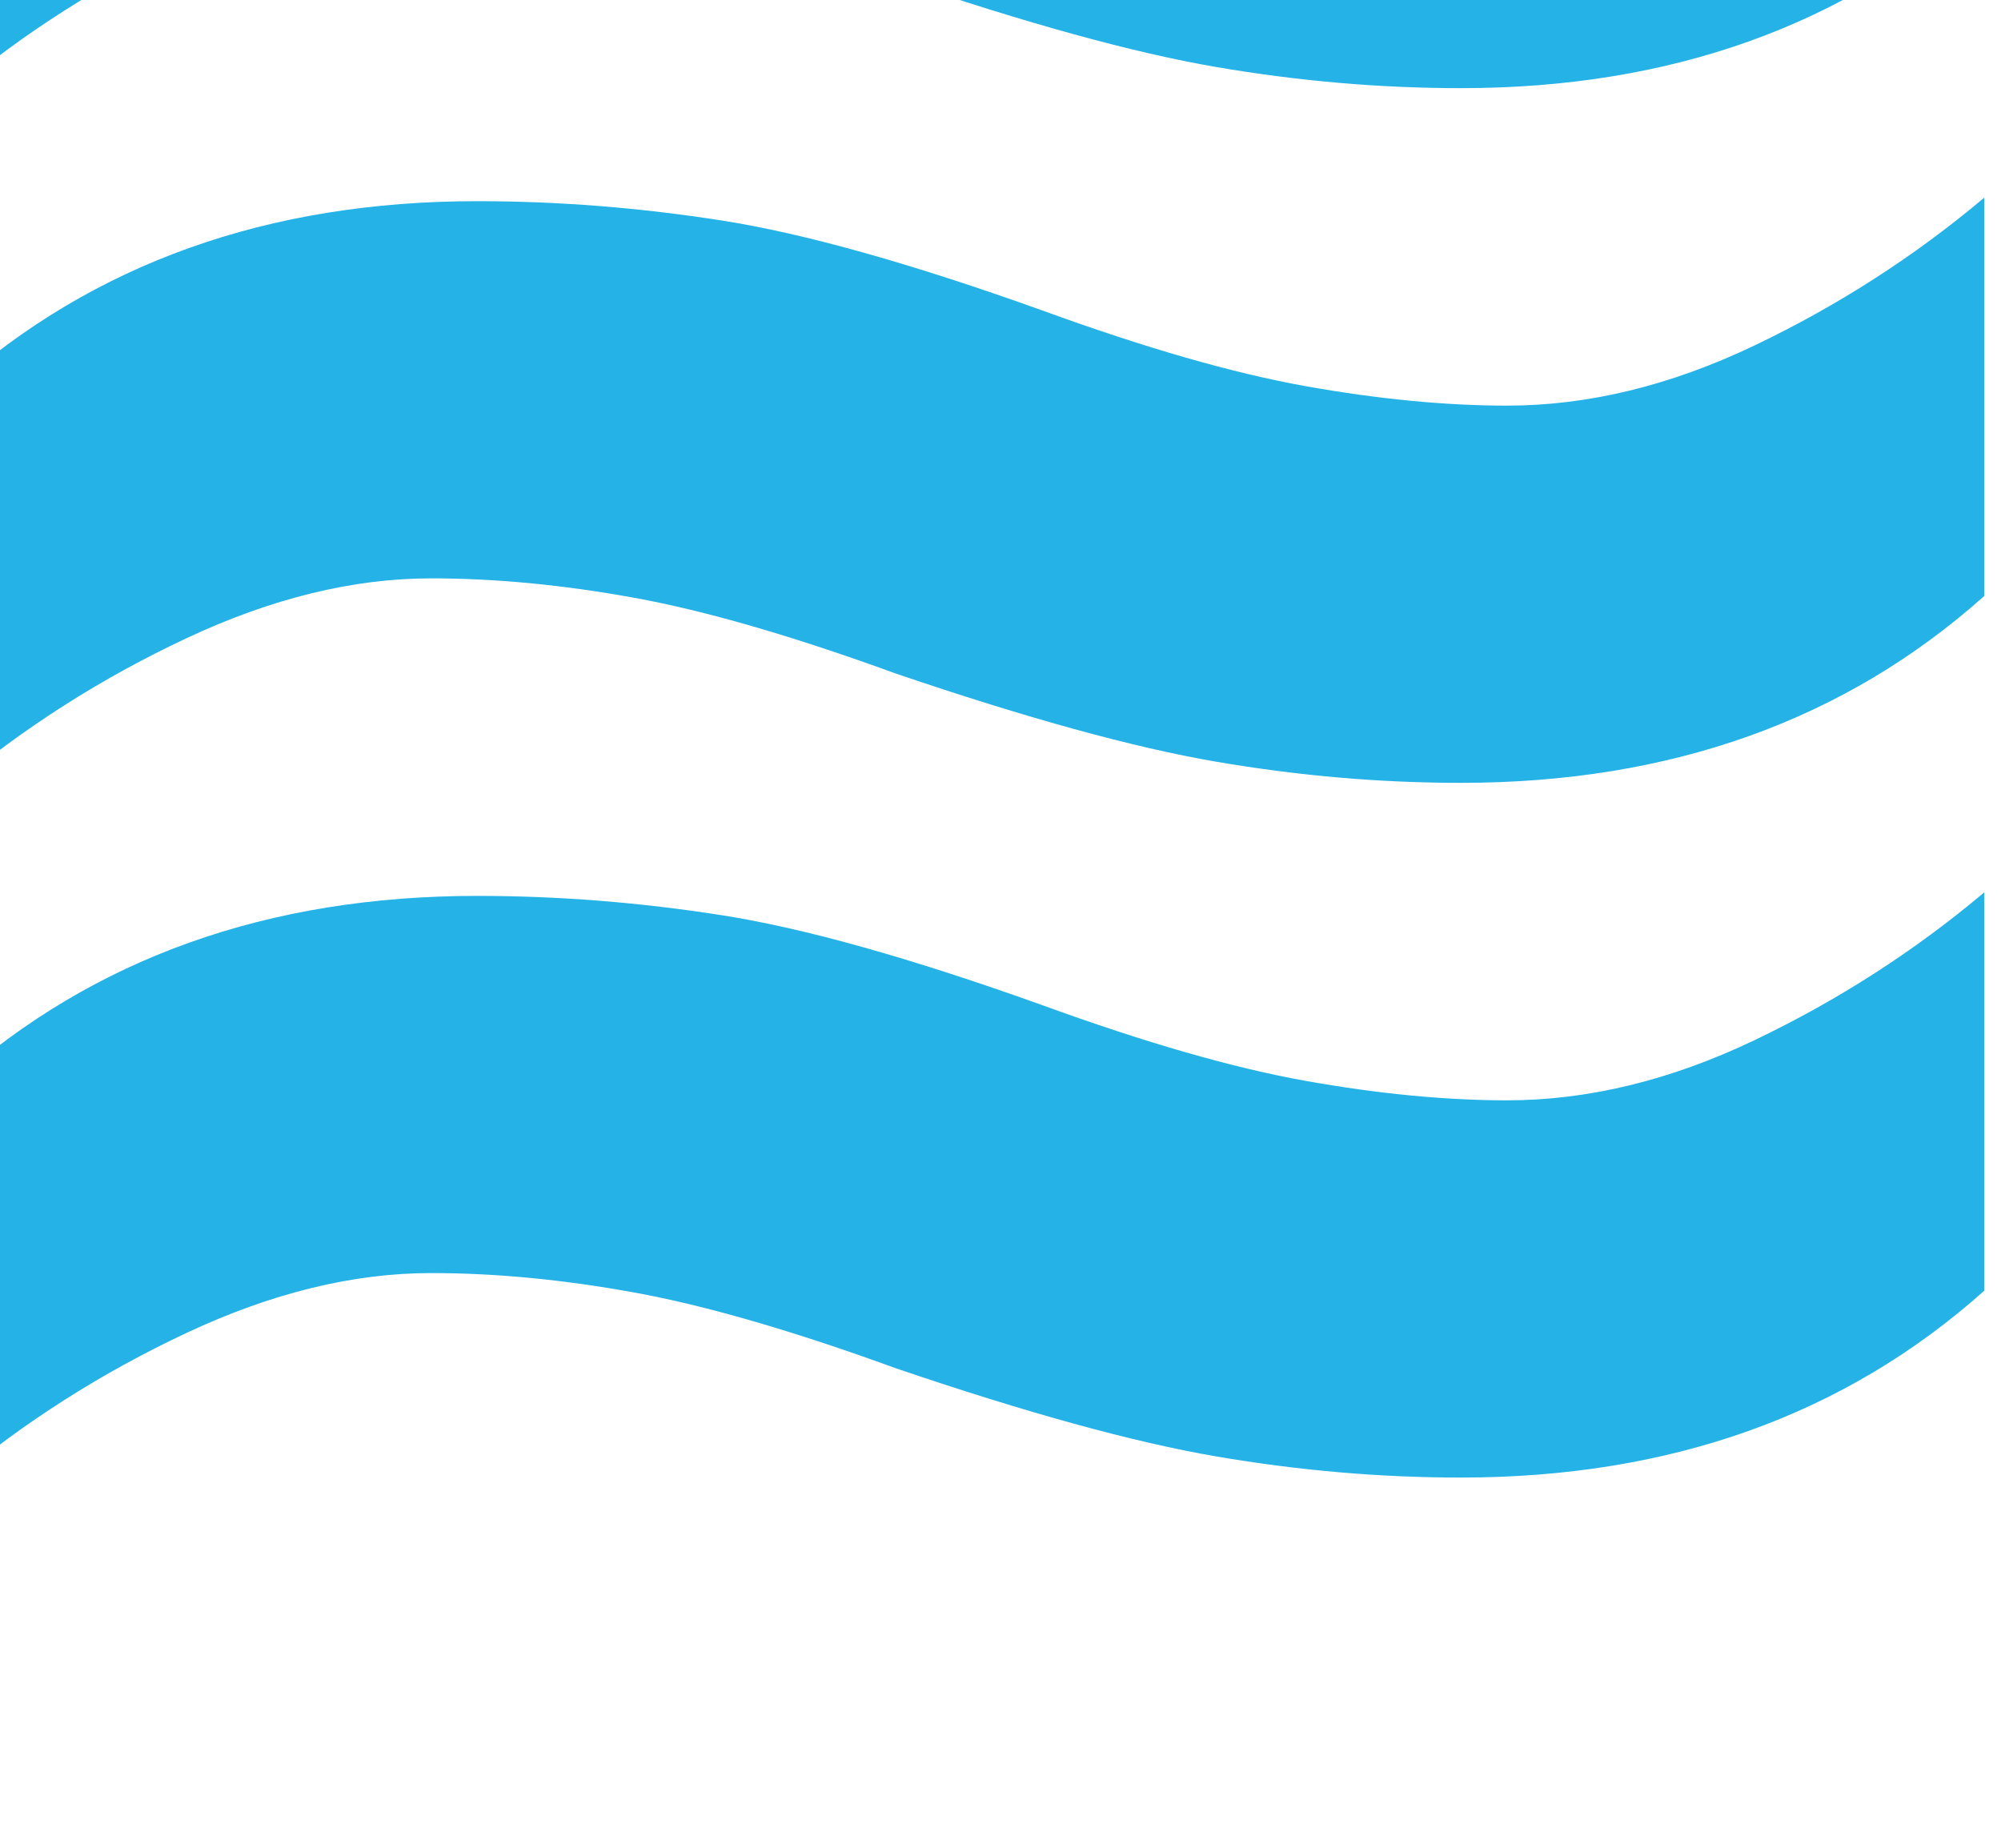
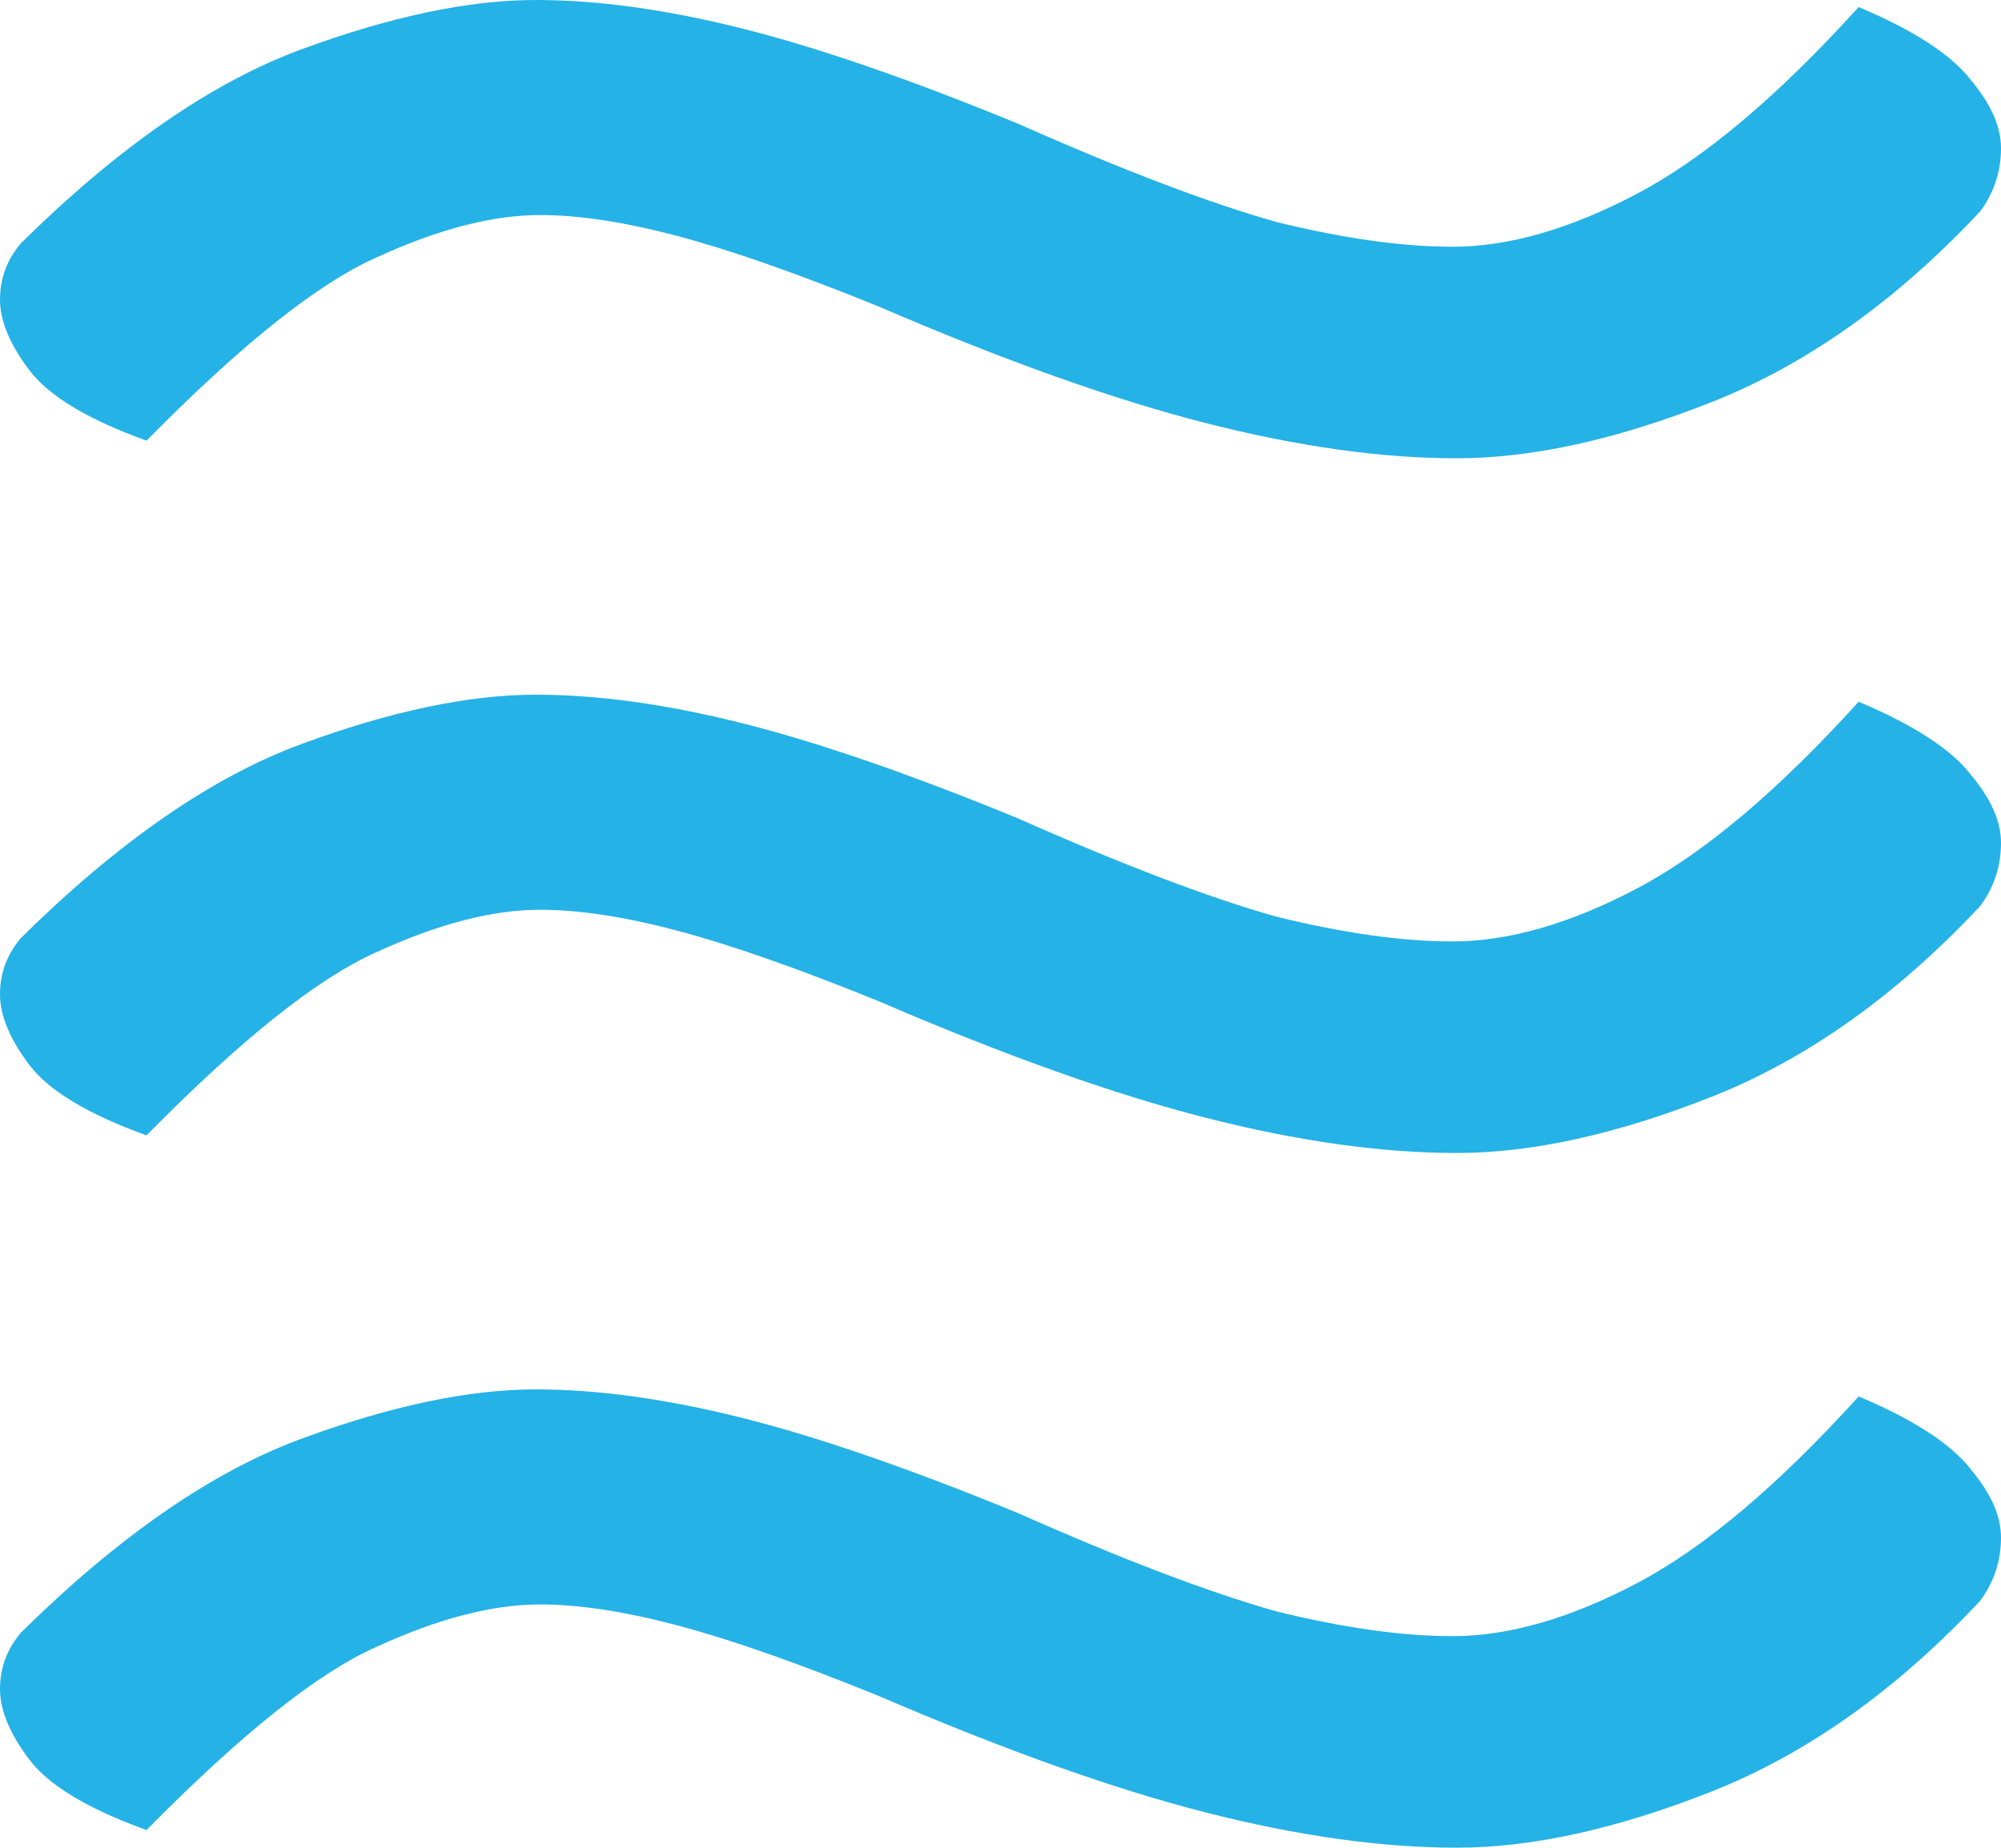
<svg xmlns="http://www.w3.org/2000/svg" width="190.934mm" height="176.316mm" viewBox="0 0 676.539 624.742" id="svg2" version="1.1">
  <defs id="defs4" />
  <g id="layer1" transform="translate(1350.701,-335.682)">
-     <text xml:space="preserve" style="font-style:normal;font-weight:normal;font-size:1298.858px;line-height:125%;font-family:sans-serif;letter-spacing:0px;word-spacing:0px;fill:#24b2e7;fill-opacity:1;stroke:none;stroke-width:1px;stroke-linecap:butt;stroke-linejoin:miter;stroke-opacity:1" x="-1309.667" y="748.953" id="text4139" transform="scale(1.08969,0.9176922)">
-       <tspan id="tspan4141" x="-1309.667" y="748.953" style="font-style:normal;font-variant:normal;font-weight:bold;font-stretch:normal;font-family:Athelas;-inkscape-font-specification:'Athelas Bold'">~</tspan>
-     </text>
-     <text transform="scale(1.08969,0.9176922)" id="text4151" y="1021.435" x="-1359.356" style="font-style:normal;font-weight:normal;font-size:1004.679px;line-height:125%;font-family:sans-serif;letter-spacing:0px;word-spacing:0px;fill:#24b2e7;fill-opacity:1;stroke:none;stroke-width:1px;stroke-linecap:butt;stroke-linejoin:miter;stroke-opacity:1" xml:space="preserve">
-       <tspan style="font-style:normal;font-variant:normal;font-weight:normal;font-stretch:normal;font-family:sans-serif;-inkscape-font-specification:sans-serif" y="1021.435" x="-1359.356" id="tspan4153" />
-     </text>
-     <text xml:space="preserve" style="font-style:normal;font-weight:normal;font-size:1004.679px;line-height:125%;font-family:sans-serif;letter-spacing:0px;word-spacing:0px;fill:#24b2e7;fill-opacity:1;stroke:none;stroke-width:1px;stroke-linecap:butt;stroke-linejoin:miter;stroke-opacity:1" x="-1359.356" y="1276.289" id="text4155" transform="scale(1.08969,0.9176922)">
-       <tspan id="tspan4157" x="-1359.356" y="1276.289" style="font-style:normal;font-variant:normal;font-weight:normal;font-stretch:normal;font-family:sans-serif;-inkscape-font-specification:sans-serif" />
-     </text>
-     <text transform="scale(1.08969,0.9176922)" id="text4159" y="1260.876" x="-1309.667" style="font-style:normal;font-weight:normal;font-size:1298.858px;line-height:125%;font-family:sans-serif;letter-spacing:0px;word-spacing:0px;fill:#24b2e7;fill-opacity:1;stroke:none;stroke-width:1px;stroke-linecap:butt;stroke-linejoin:miter;stroke-opacity:1" xml:space="preserve">
-       <tspan style="font-style:normal;font-variant:normal;font-weight:bold;font-stretch:normal;font-family:Athelas;-inkscape-font-specification:'Athelas Bold'" y="1260.876" x="-1309.667" id="tspan4161">~</tspan>
-     </text>
-     <text xml:space="preserve" style="font-style:normal;font-weight:normal;font-size:1298.858px;line-height:125%;font-family:sans-serif;letter-spacing:0px;word-spacing:0px;fill:#24b2e7;fill-opacity:1;stroke:none;stroke-width:1px;stroke-linecap:butt;stroke-linejoin:miter;stroke-opacity:1" x="-1309.667" y="1004.914" id="text4163" transform="scale(1.08969,0.9176922)">
-       <tspan id="tspan4165" x="-1309.667" y="1004.914" style="font-style:normal;font-variant:normal;font-weight:bold;font-stretch:normal;font-family:Athelas;-inkscape-font-specification:'Athelas Bold'">~</tspan>
-     </text>
+     <g transform="scale(1.08969,0.9176922)" style="font-style:normal;font-weight:normal;font-size:1298.858px;line-height:125%;font-family:sans-serif;letter-spacing:0px;word-spacing:0px;fill:#24b2e7;fill-opacity:1;stroke:none;stroke-width:1px;stroke-linecap:butt;stroke-linejoin:miter;stroke-opacity:1" id="text4139">
+       <path d="m -788.824,456.709 q 25.977,0 57.15,-19.483 31.173,-19.483 68.84,-68.84 25.977,12.989 35.069,27.276 9.092,12.989 9.092,24.678 0,12.989 -6.494,23.379 -38.966,49.357 -83.127,70.138 -44.161,20.782 -79.23,20.782 -35.069,0 -77.931,-12.989 -42.862,-12.989 -101.311,-42.862 -37.667,-18.184 -62.345,-25.977 -24.678,-7.793 -42.862,-7.793 -22.081,0 -50.656,15.586 -27.276,14.287 -71.437,67.541 -27.276,-11.69 -36.368,-25.977 -9.092,-14.287 -9.092,-25.977 0,-11.69 6.494,-20.782 45.46,-53.253 87.024,-71.437 41.563,-18.184 72.736,-18.184 28.575,0 63.644,10.391 35.069,10.391 85.725,35.069 49.357,25.977 80.529,36.368 31.173,9.092 54.552,9.092 z" style="font-style:normal;font-variant:normal;font-weight:bold;font-stretch:normal;font-family:Athelas;-inkscape-font-specification:'Athelas Bold'" id="path4152" />
+     </g>
+     <g transform="scale(1.08969,0.9176922)" style="font-style:normal;font-weight:normal;font-size:1004.679px;line-height:125%;font-family:sans-serif;letter-spacing:0px;word-spacing:0px;fill:#24b2e7;fill-opacity:1;stroke:none;stroke-width:1px;stroke-linecap:butt;stroke-linejoin:miter;stroke-opacity:1" id="text4151" />
+     <g transform="scale(1.08969,0.9176922)" style="font-style:normal;font-weight:normal;font-size:1004.679px;line-height:125%;font-family:sans-serif;letter-spacing:0px;word-spacing:0px;fill:#24b2e7;fill-opacity:1;stroke:none;stroke-width:1px;stroke-linecap:butt;stroke-linejoin:miter;stroke-opacity:1" id="text4155" />
+     <g transform="scale(1.08969,0.9176922)" style="font-style:normal;font-weight:normal;font-size:1298.858px;line-height:125%;font-family:sans-serif;letter-spacing:0px;word-spacing:0px;fill:#24b2e7;fill-opacity:1;stroke:none;stroke-width:1px;stroke-linecap:butt;stroke-linejoin:miter;stroke-opacity:1" id="text4159">
+       <path d="m -788.824,968.633 q 25.977,0 57.15,-19.483 31.173,-19.483 68.84,-68.84 25.977,12.989 35.069,27.276 9.092,12.989 9.092,24.678 0,12.989 -6.494,23.379 -38.966,49.357 -83.127,70.138 -44.161,20.782 -79.23,20.782 -35.069,0 -77.931,-12.989 -42.862,-12.989 -101.311,-42.862 -37.667,-18.184 -62.345,-25.977 -24.678,-7.793 -42.862,-7.793 -22.081,0 -50.656,15.586 -27.276,14.287 -71.437,67.541 -27.276,-11.69 -36.368,-25.977 -9.092,-14.287 -9.092,-25.977 0,-11.69 6.494,-20.782 45.46,-53.253 87.024,-71.437 41.563,-18.184 72.736,-18.184 28.575,0 63.644,10.391 35.069,10.391 85.725,35.069 49.357,25.977 80.529,36.368 31.173,9.092 54.552,9.092 z" style="font-style:normal;font-variant:normal;font-weight:bold;font-stretch:normal;font-family:Athelas;-inkscape-font-specification:'Athelas Bold'" id="path4157" />
+     </g>
+     <g transform="scale(1.08969,0.9176922)" style="font-style:normal;font-weight:normal;font-size:1298.858px;line-height:125%;font-family:sans-serif;letter-spacing:0px;word-spacing:0px;fill:#24b2e7;fill-opacity:1;stroke:none;stroke-width:1px;stroke-linecap:butt;stroke-linejoin:miter;stroke-opacity:1" id="text4163">
+       <path d="m -788.824,712.671 q 25.977,0 57.15,-19.483 31.173,-19.483 68.84,-68.84 25.977,12.989 35.069,27.276 9.092,12.989 9.092,24.678 0,12.989 -6.494,23.379 -38.966,49.357 -83.127,70.138 -44.161,20.782 -79.23,20.782 -35.069,0 -77.931,-12.989 -42.862,-12.989 -101.311,-42.862 -37.667,-18.184 -62.345,-25.977 -24.678,-7.793 -42.862,-7.793 -22.081,0 -50.656,15.586 -27.276,14.287 -71.437,67.541 -27.276,-11.69 -36.368,-25.977 -9.092,-14.287 -9.092,-25.977 0,-11.69 6.494,-20.782 45.46,-53.253 87.024,-71.437 41.563,-18.184 72.736,-18.184 28.575,0 63.644,10.391 35.069,10.391 85.725,35.069 49.357,25.977 80.529,36.368 31.173,9.092 54.552,9.092 z" style="font-style:normal;font-variant:normal;font-weight:bold;font-stretch:normal;font-family:Athelas;-inkscape-font-specification:'Athelas Bold'" id="path4160" />
+     </g>
  </g>
</svg>
